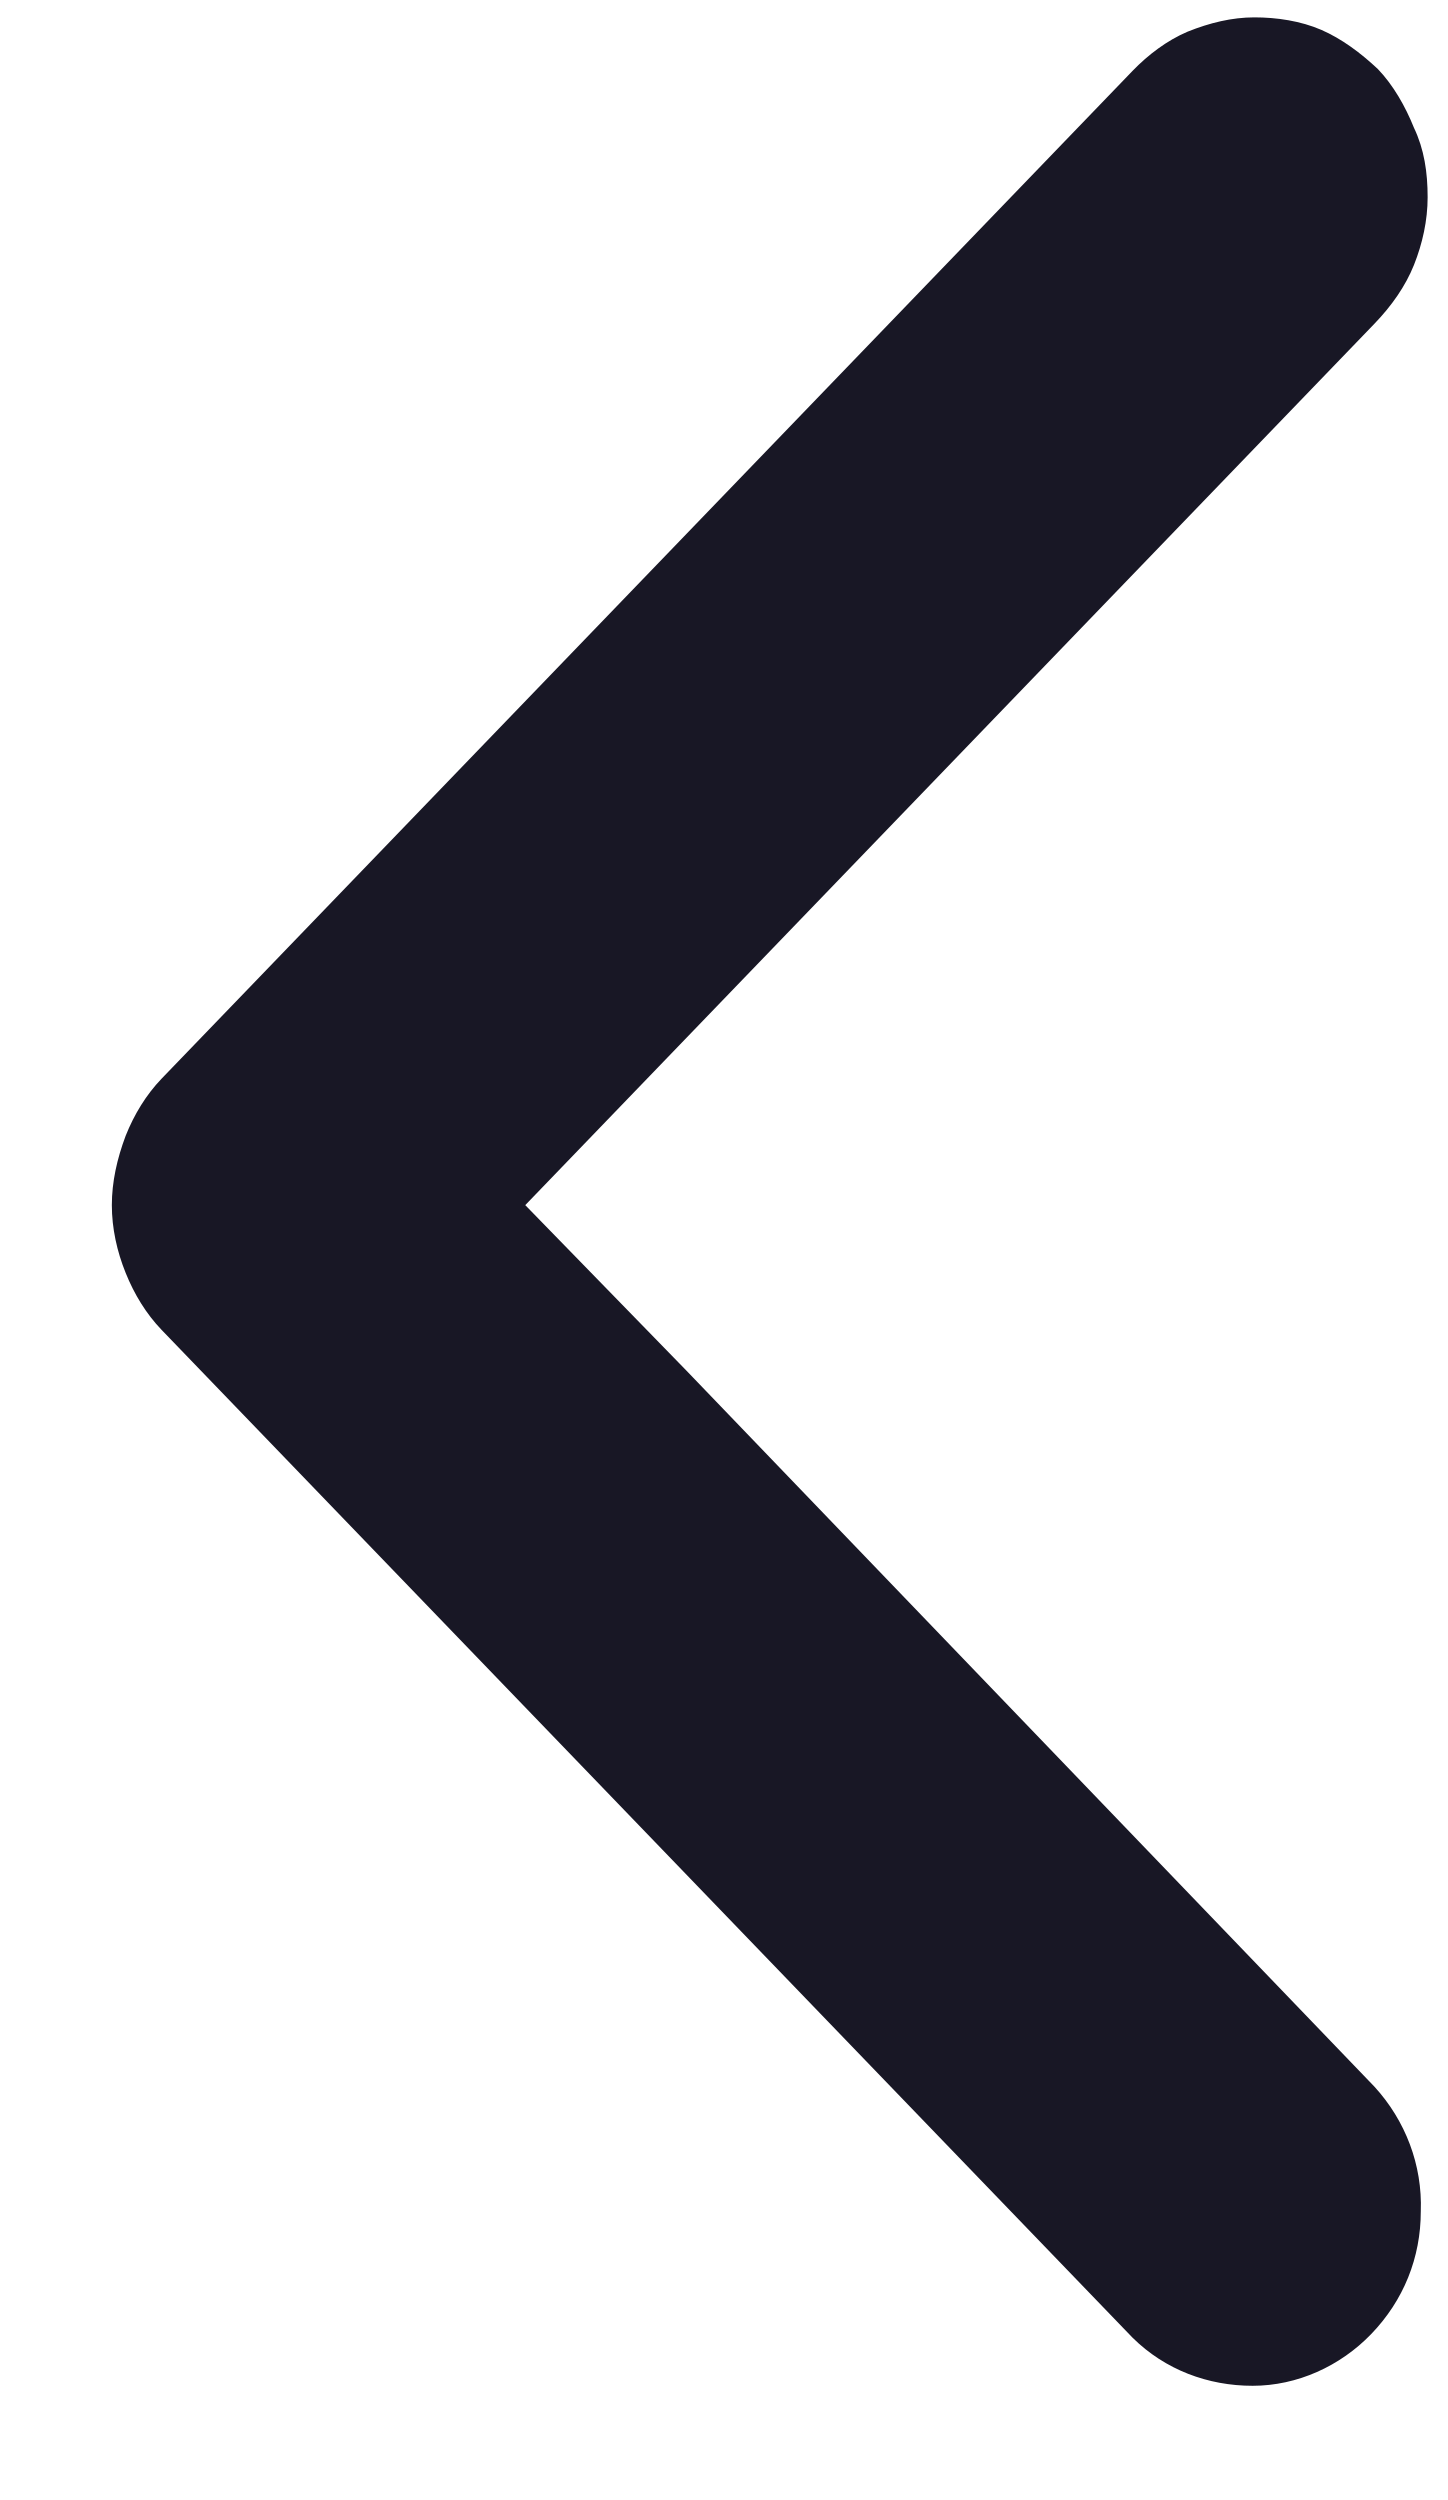
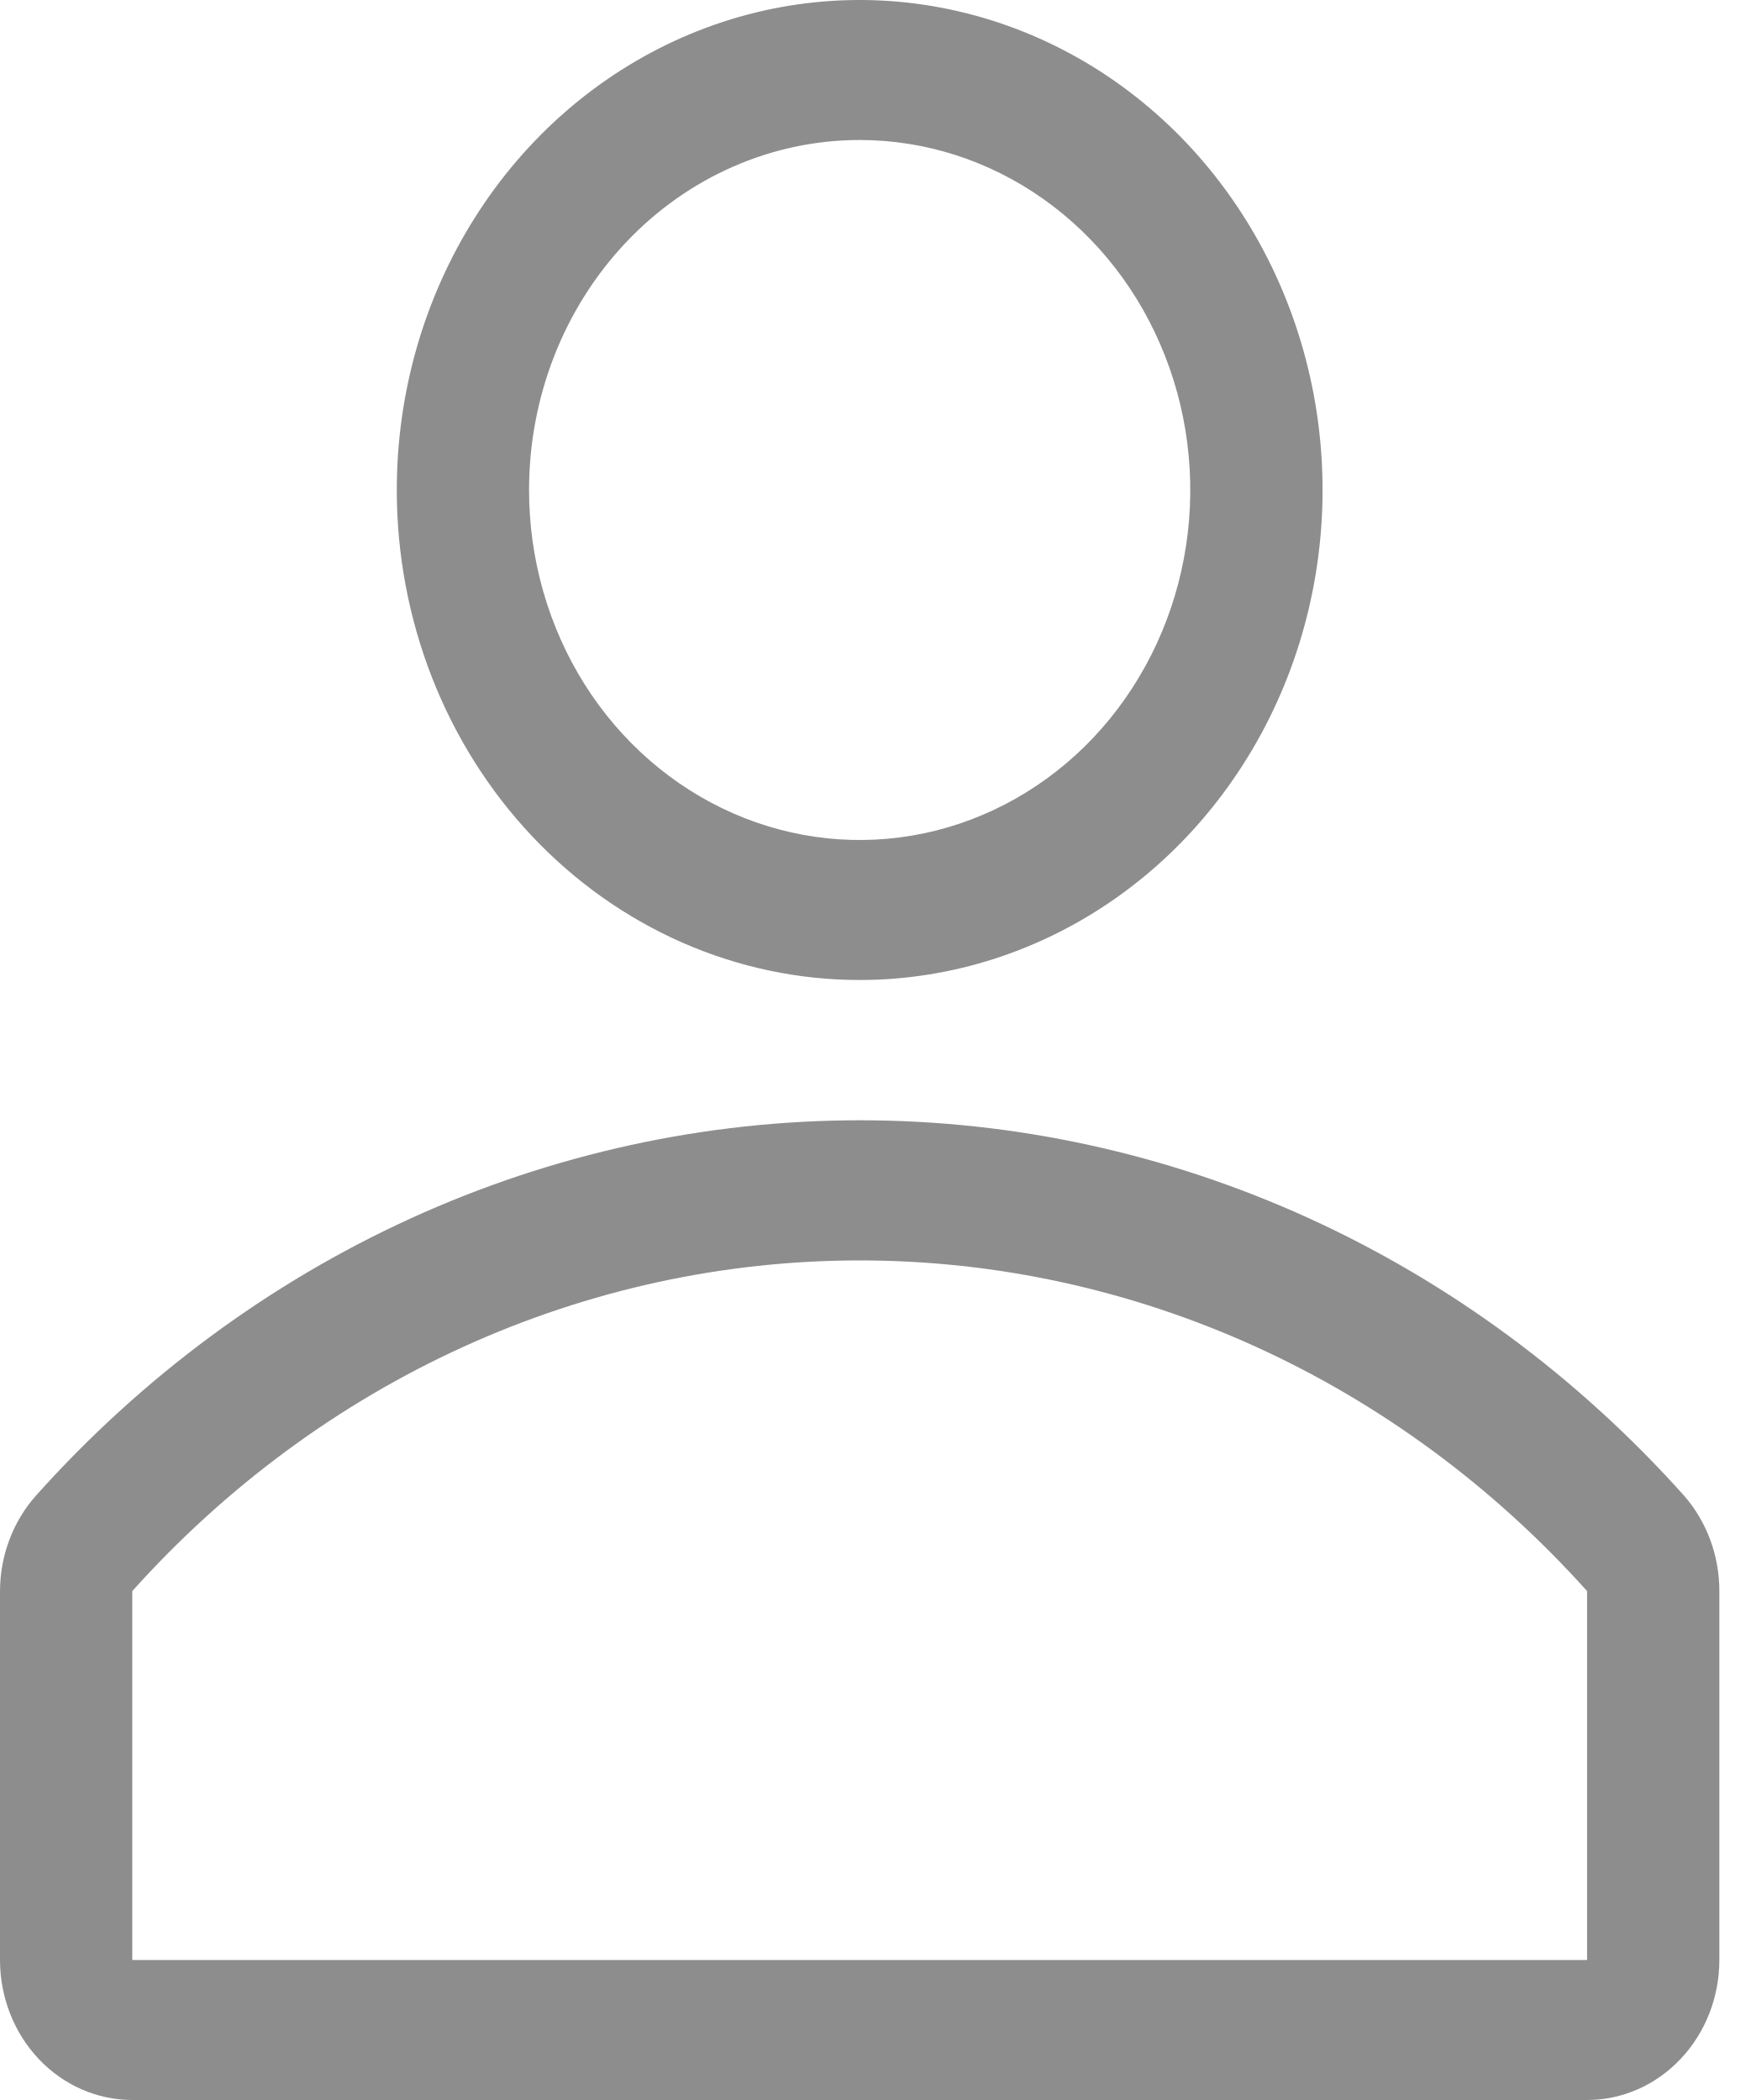
- <svg xmlns="http://www.w3.org/2000/svg" width="11" height="19" viewBox="0 0 11 19" fill="none">
-   <path d="M10.446 15.859C10.681 16.116 10.811 16.454 10.798 16.806C10.798 17.158 10.668 17.483 10.42 17.74C10.185 17.983 9.859 18.132 9.52 18.132C9.181 18.132 8.855 18.011 8.608 17.767L1.228 10.107C1.111 9.985 1.02 9.836 0.955 9.674C0.889 9.511 0.85 9.335 0.85 9.159C0.85 8.983 0.889 8.808 0.955 8.632C1.02 8.469 1.111 8.32 1.228 8.198L8.608 0.538C8.725 0.417 8.868 0.308 9.025 0.241C9.194 0.173 9.364 0.132 9.533 0.132C9.703 0.132 9.885 0.159 10.042 0.227C10.198 0.295 10.342 0.403 10.472 0.525C10.589 0.647 10.681 0.809 10.746 0.971C10.824 1.134 10.85 1.31 10.85 1.499C10.85 1.675 10.811 1.851 10.746 2.014C10.681 2.176 10.576 2.325 10.446 2.46L3.992 9.159L5.218 10.418L10.446 15.859Z" fill="#181725" />
+ <svg xmlns="http://www.w3.org/2000/svg" width="25" height="30" viewBox="0 0 25 30" fill="none">
+   <path d="M12.278 14C13.585 14 14.864 13.589 15.951 12.82C17.038 12.051 17.885 10.958 18.386 9.679C18.886 8.4 19.017 6.992 18.762 5.634C18.507 4.277 17.877 3.029 16.953 2.05C16.028 1.071 14.85 0.405 13.568 0.135C12.285 -0.136 10.956 0.003 9.748 0.533C8.54 1.063 7.507 1.96 6.781 3.111C6.054 4.262 5.667 5.616 5.667 7C5.667 8.857 6.363 10.637 7.603 11.95C8.843 13.262 10.524 14 12.278 14ZM12.278 2C13.212 2 14.125 2.293 14.901 2.843C15.678 3.392 16.283 4.173 16.64 5.087C16.998 6 17.091 7.006 16.909 7.975C16.727 8.945 16.277 9.836 15.617 10.536C14.957 11.235 14.115 11.711 13.199 11.904C12.283 12.097 11.334 11.998 10.471 11.619C9.608 11.241 8.87 10.6 8.351 9.778C7.833 8.956 7.556 7.989 7.556 7C7.556 5.674 8.053 4.402 8.939 3.464C9.824 2.527 11.025 2 12.278 2Z" fill="#8D8D8D" />
+   <path d="M24.055 21.37C22.54 19.675 20.715 18.325 18.691 17.402C16.667 16.48 14.486 16.004 12.283 16.004C10.079 16.004 7.898 16.48 5.874 17.402C3.85 18.325 2.025 19.675 0.51 21.37C0.182 21.741 -0.001 22.231 2.2764e-06 22.74V28C2.2764e-06 28.53 0.199 29.039 0.553 29.414C0.907 29.789 1.388 30 1.889 30H22.667C23.168 30 23.648 29.789 24.002 29.414C24.357 29.039 24.556 28.53 24.556 28V22.74C24.559 22.233 24.38 21.743 24.055 21.37ZM22.667 28H1.889V22.73C3.227 21.238 4.839 20.049 6.625 19.237C8.411 18.425 10.334 18.006 12.278 18.006C14.222 18.006 16.145 18.425 17.931 19.237C19.717 20.049 21.328 21.238 22.667 22.73V28Z" fill="#8D8D8D" />
</svg>
